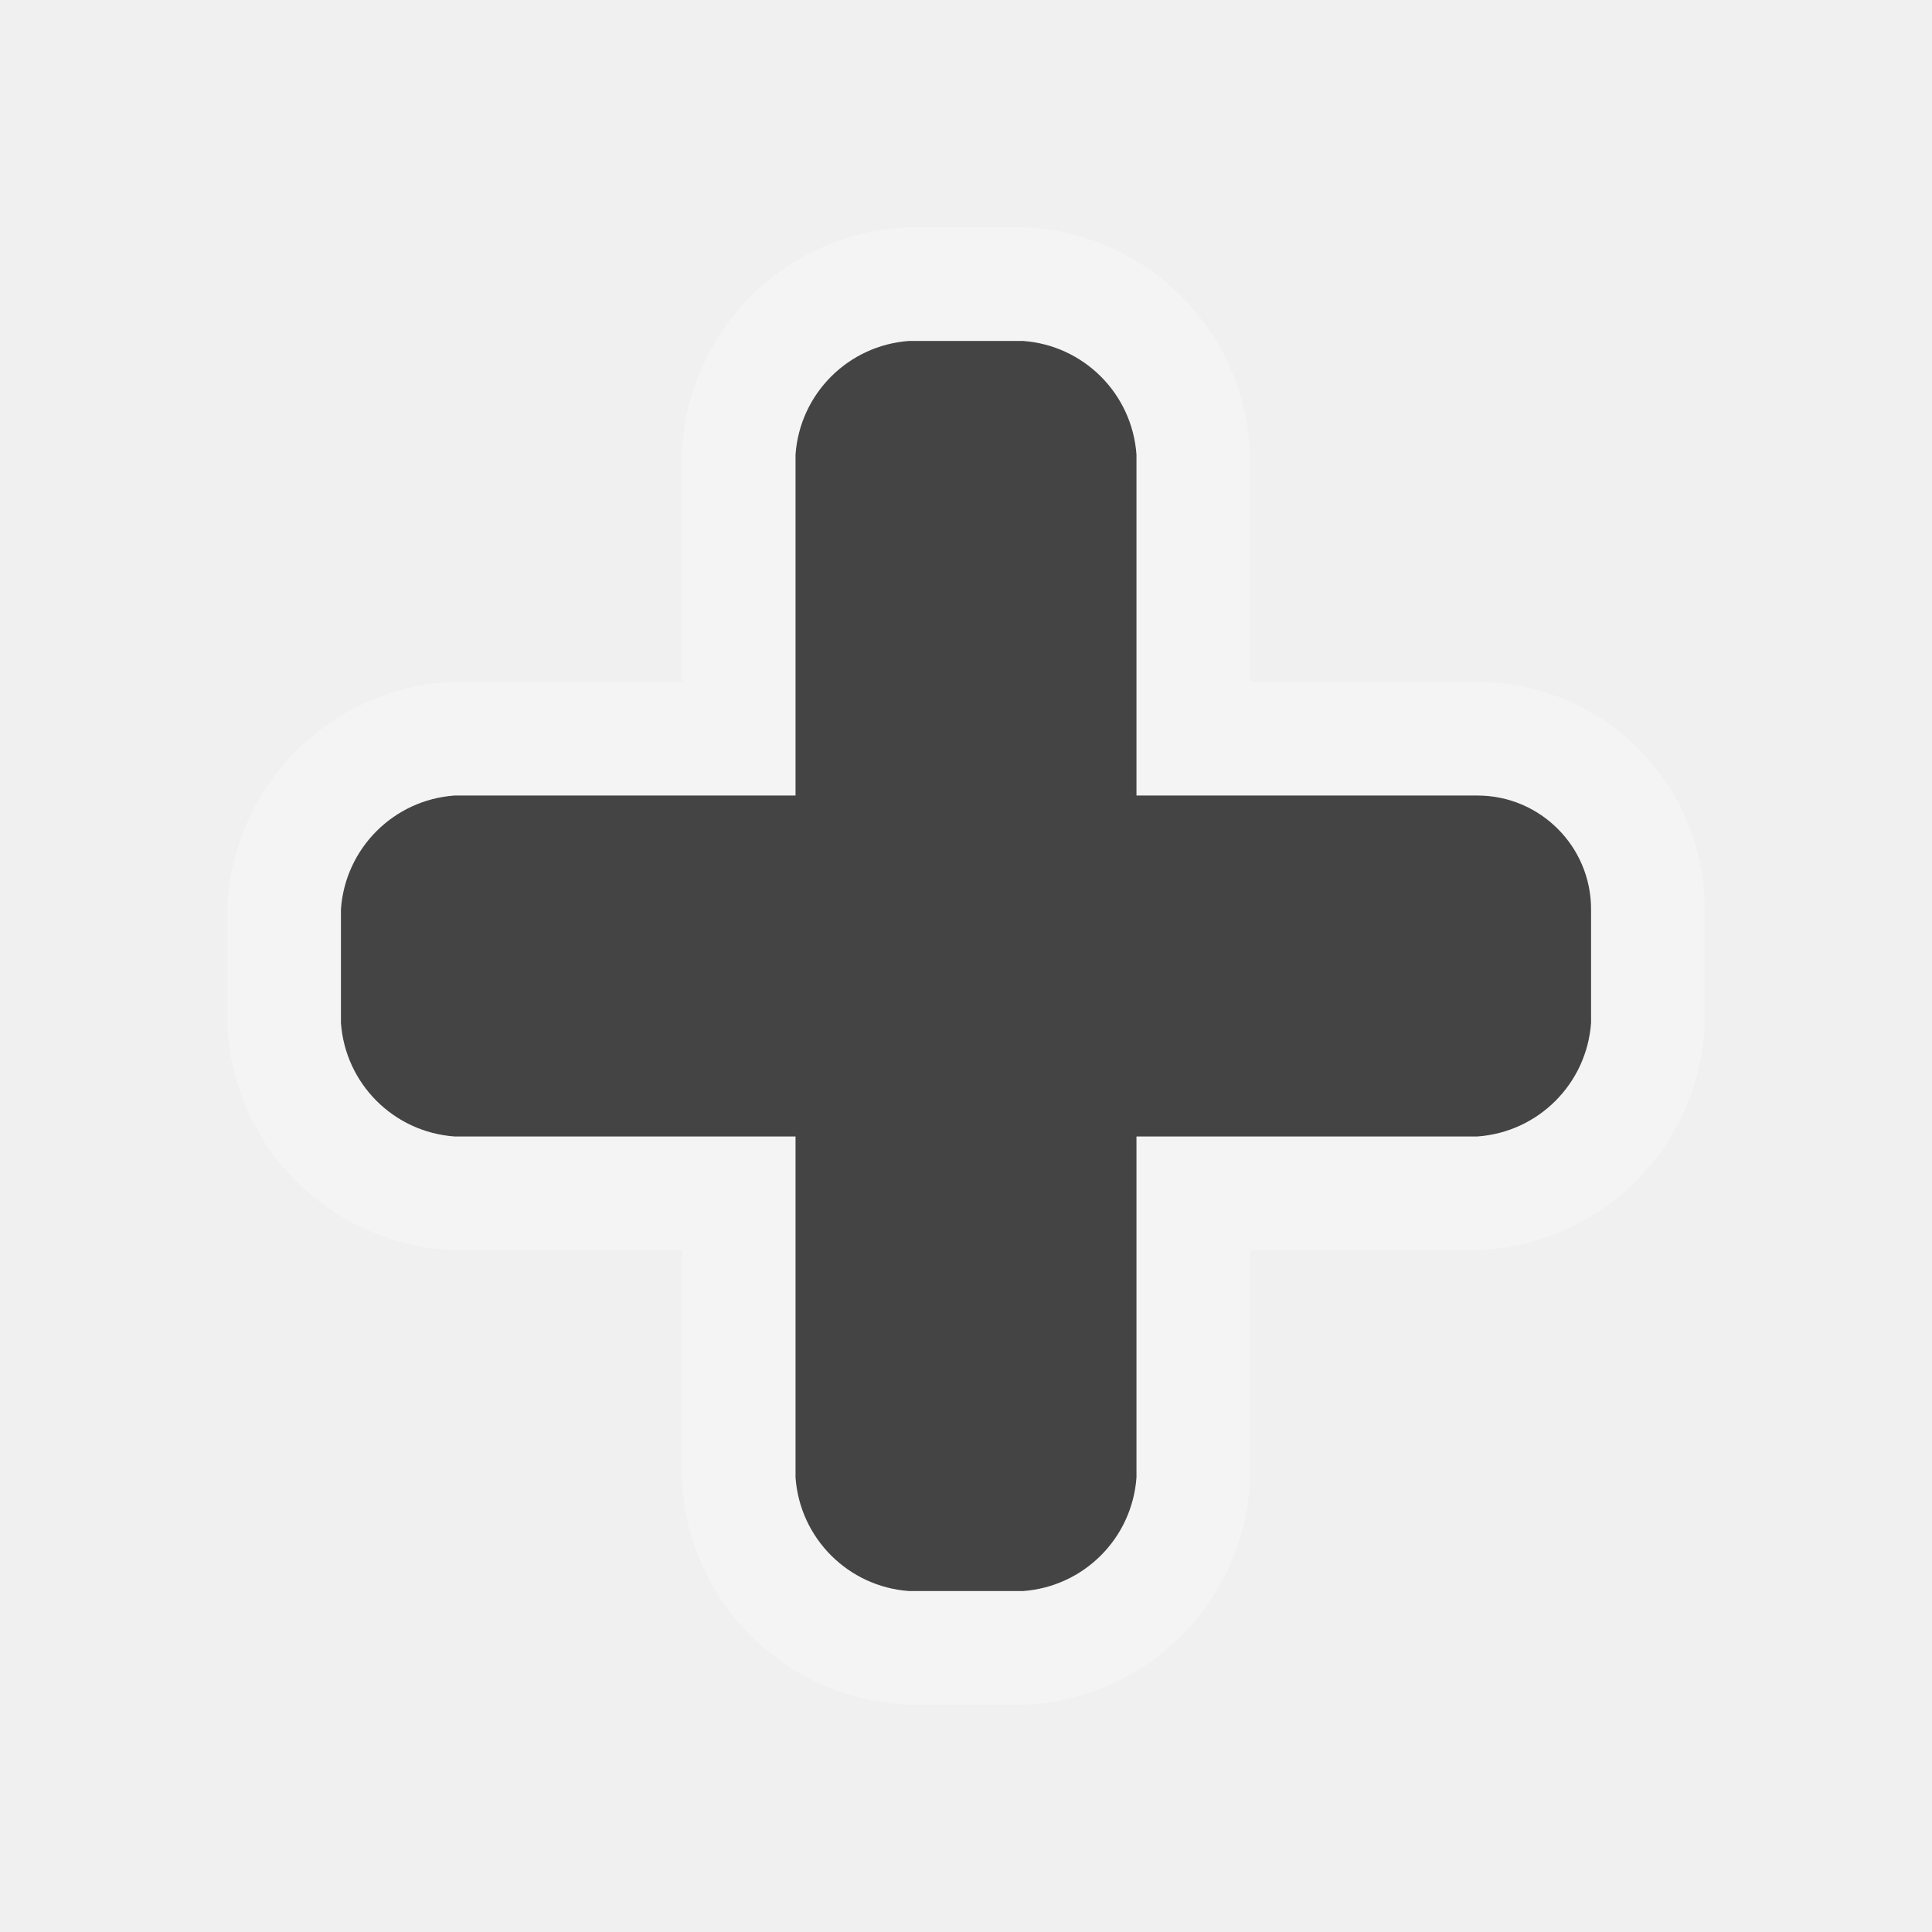
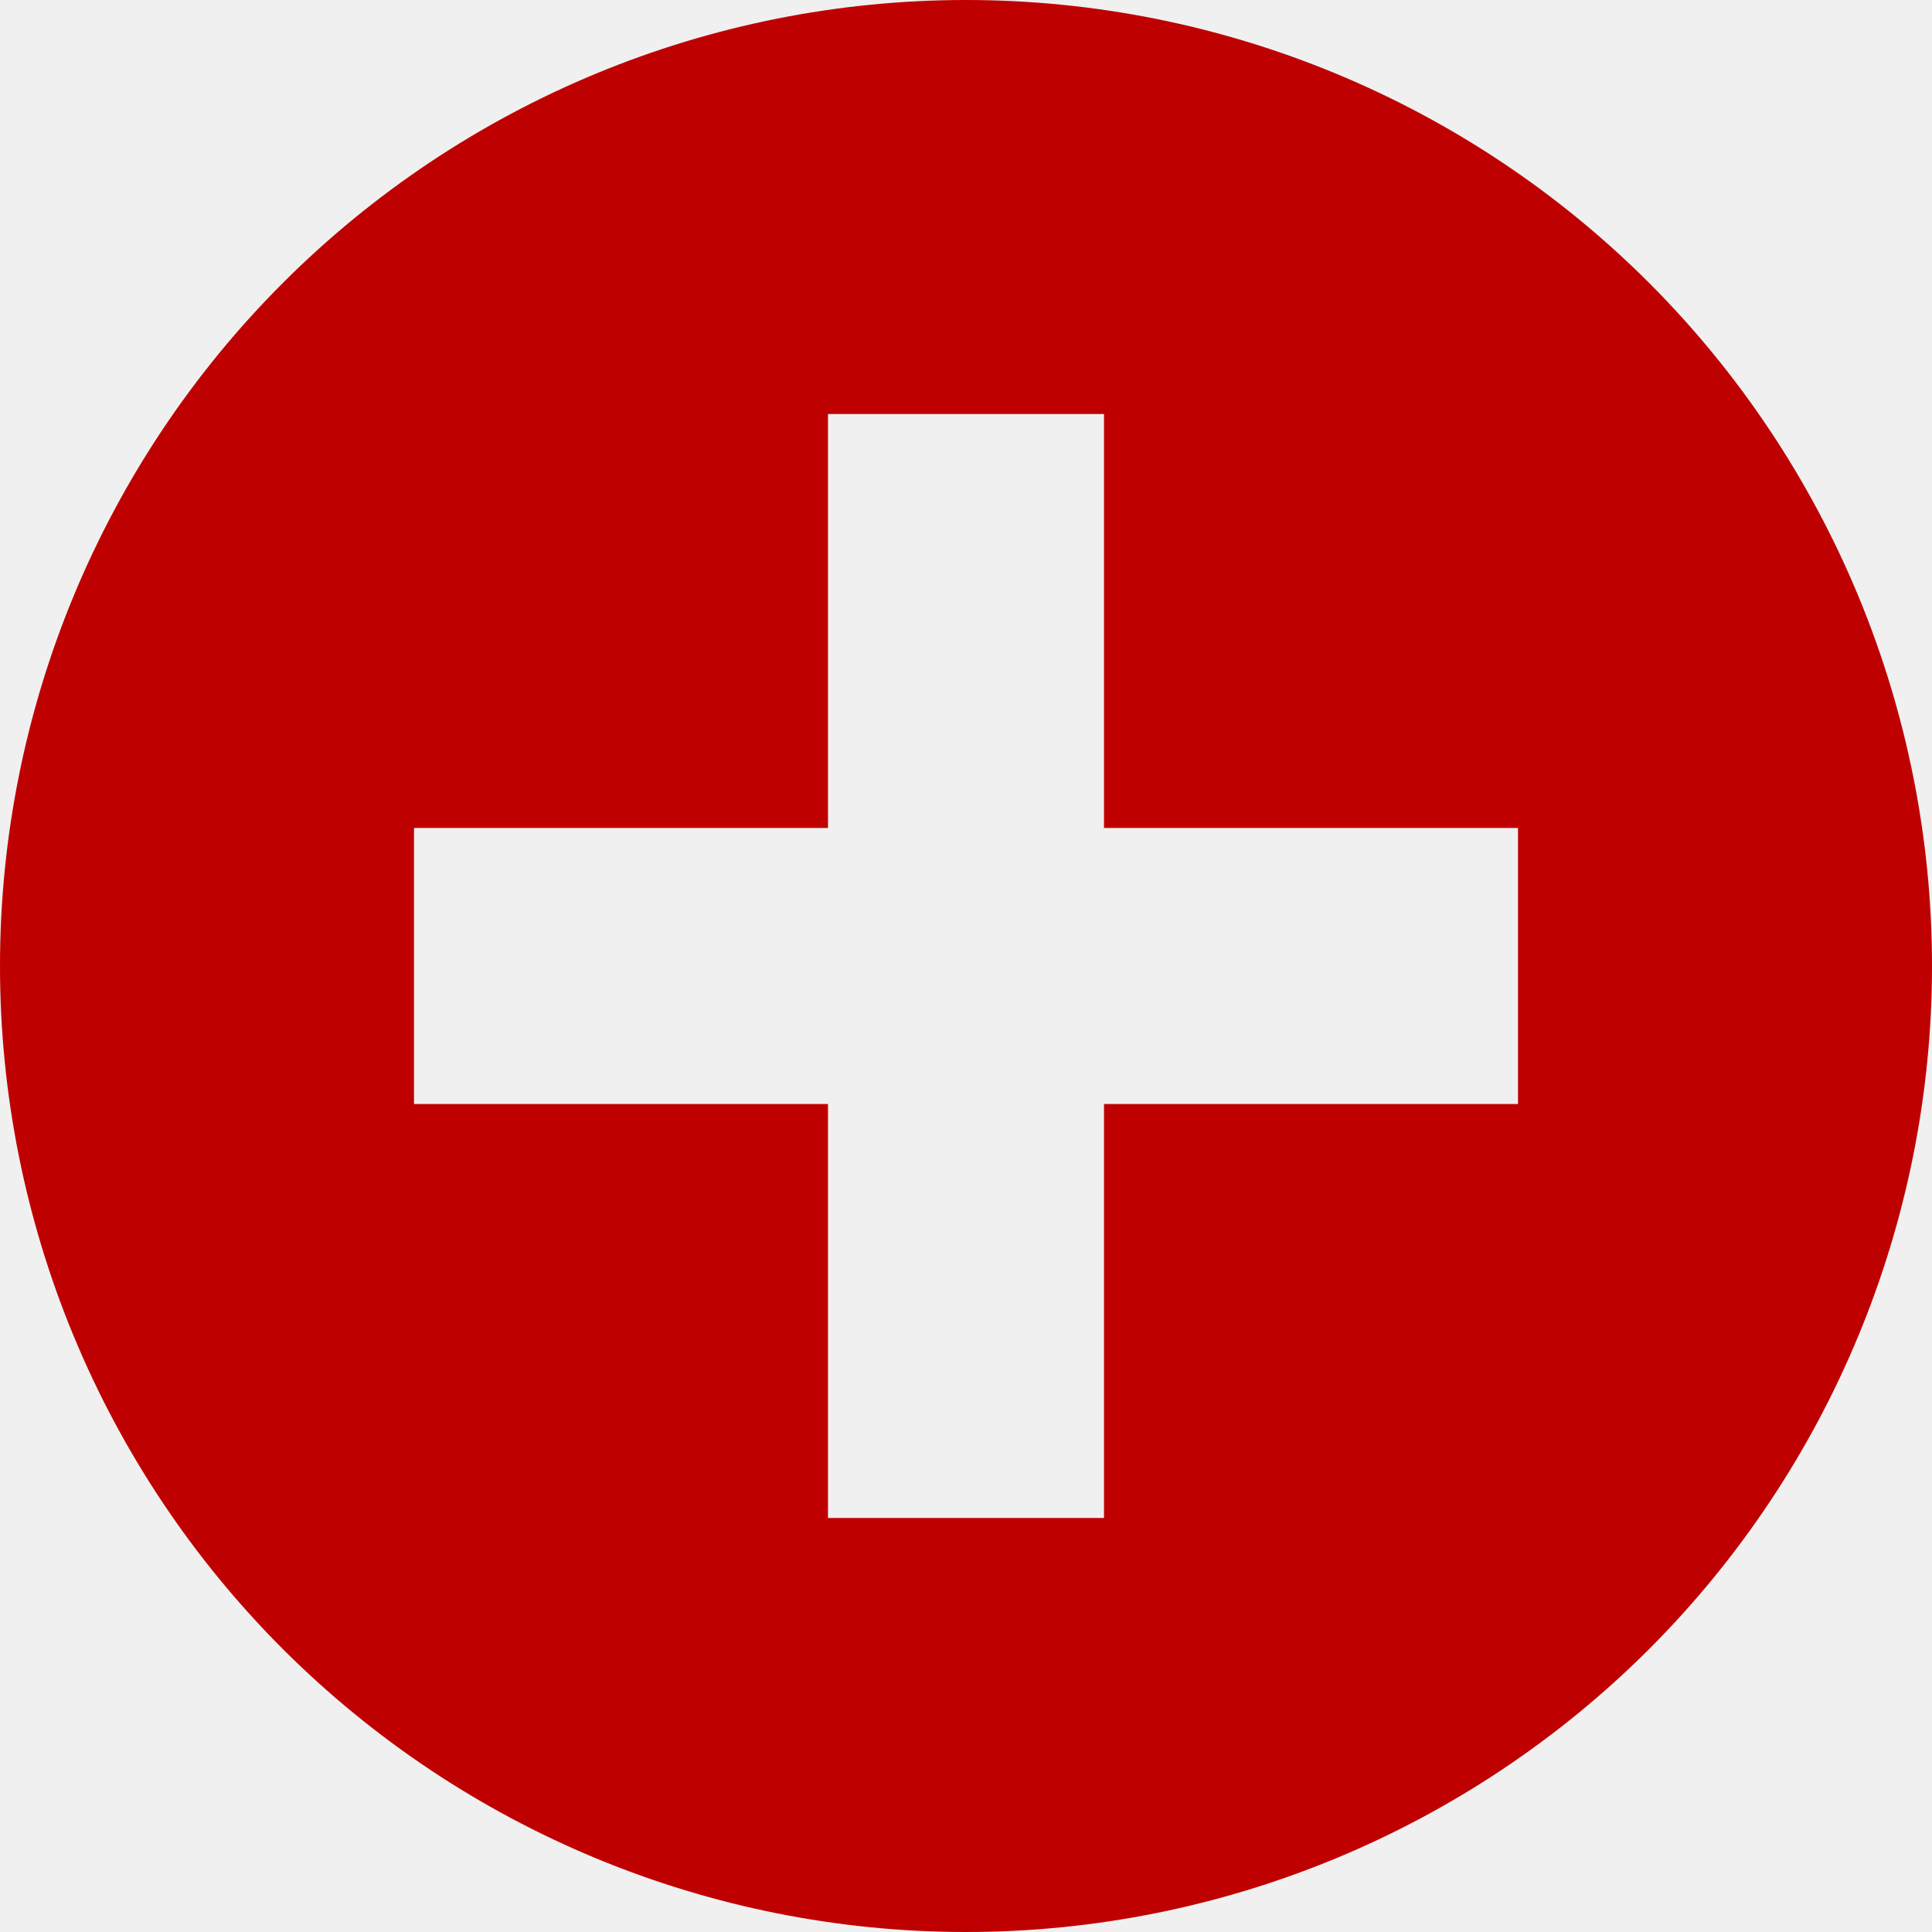
- <svg xmlns="http://www.w3.org/2000/svg" viewBox="0 0 17 17" height="17" width="17">
-   <rect fill="none" x="0" y="0" width="17" height="17" />
-   <path fill="rgba(255,255,255,0.25)" transform="translate(3 3)" d="M10,4H7V1C6.962,0.464,6.536,0.038,6,0H5C4.464,0.038,4.038,0.464,4,1v3H1C0.464,4.038,0.038,4.464,0,5v1  c0.038,0.536,0.464,0.962,1,1h3v3c0.038,0.536,0.464,0.962,1,1h1c0.536-0.038,0.962-0.464,1-1V7h3  c0.536-0.038,0.962-0.464,1-1V5C11,4.448,10.552,4,10,4z" style="stroke-linejoin:round;stroke-miterlimit:4px;" stroke="rgba(255,255,255,0.25)" stroke-width="2" />
-   <path fill="#444444" transform="translate(3 3)" d="M10,4H7V1C6.962,0.464,6.536,0.038,6,0H5C4.464,0.038,4.038,0.464,4,1v3H1C0.464,4.038,0.038,4.464,0,5v1  c0.038,0.536,0.464,0.962,1,1h3v3c0.038,0.536,0.464,0.962,1,1h1c0.536-0.038,0.962-0.464,1-1V7h3  c0.536-0.038,0.962-0.464,1-1V5C11,4.448,10.552,4,10,4z" />
+ <svg xmlns="http://www.w3.org/2000/svg" width="14" height="14" viewBox="0 0 14 14" fill="none">
+   <g clip-path="url(#clip0)">
+     <path d="M7 0C5.143 0 3.363 0.737 2.05 2.05C0.737 3.363 0 5.143 0 7C0 8.856 0.737 10.637 2.05 11.95C3.363 13.262 5.143 14 7 14C8.856 14 10.637 13.262 11.95 11.95C13.262 10.637 14 8.856 14 7C14 5.143 13.262 3.363 11.95 2.05C10.637 0.737 8.856 0 7 0V0ZM6 3H8V6H11V8H8V11H6V8H3V6H6V3Z" fill="#BF0000" />
+   </g>
+   <defs>
+     <clipPath id="clip0">
+       <rect width="14" height="14" fill="white" />
+     </clipPath>
+   </defs>
</svg>
